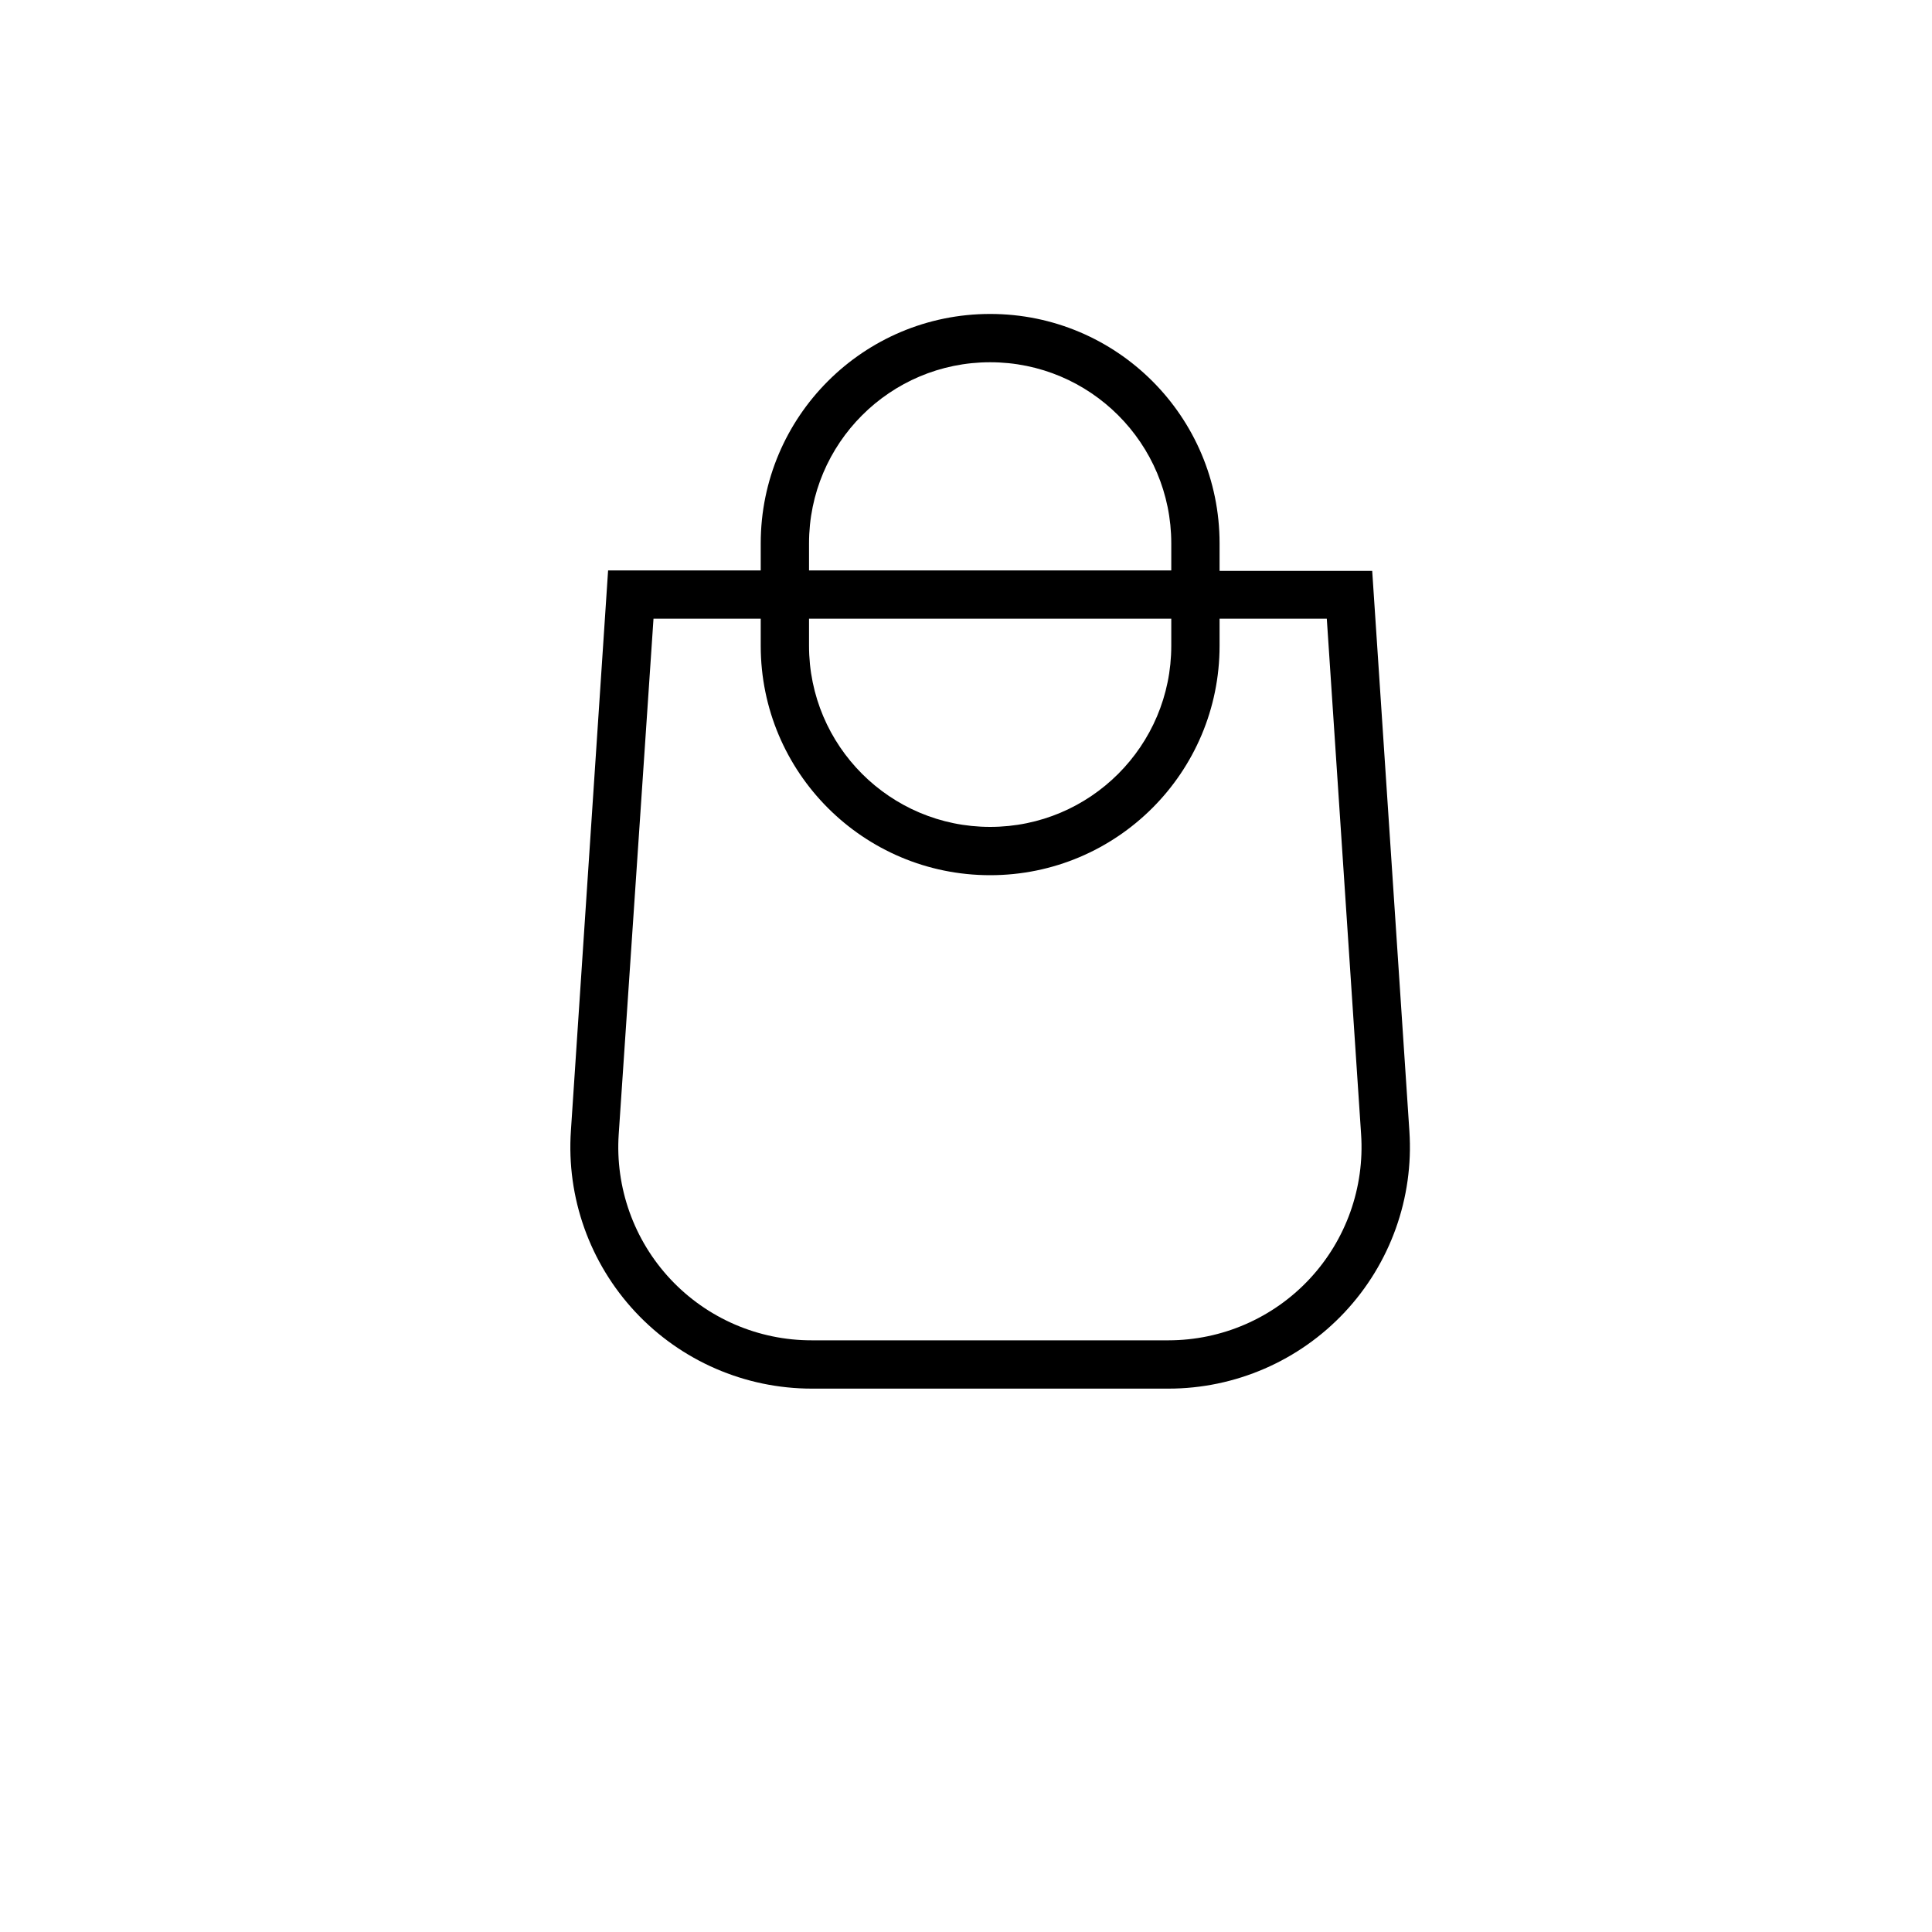
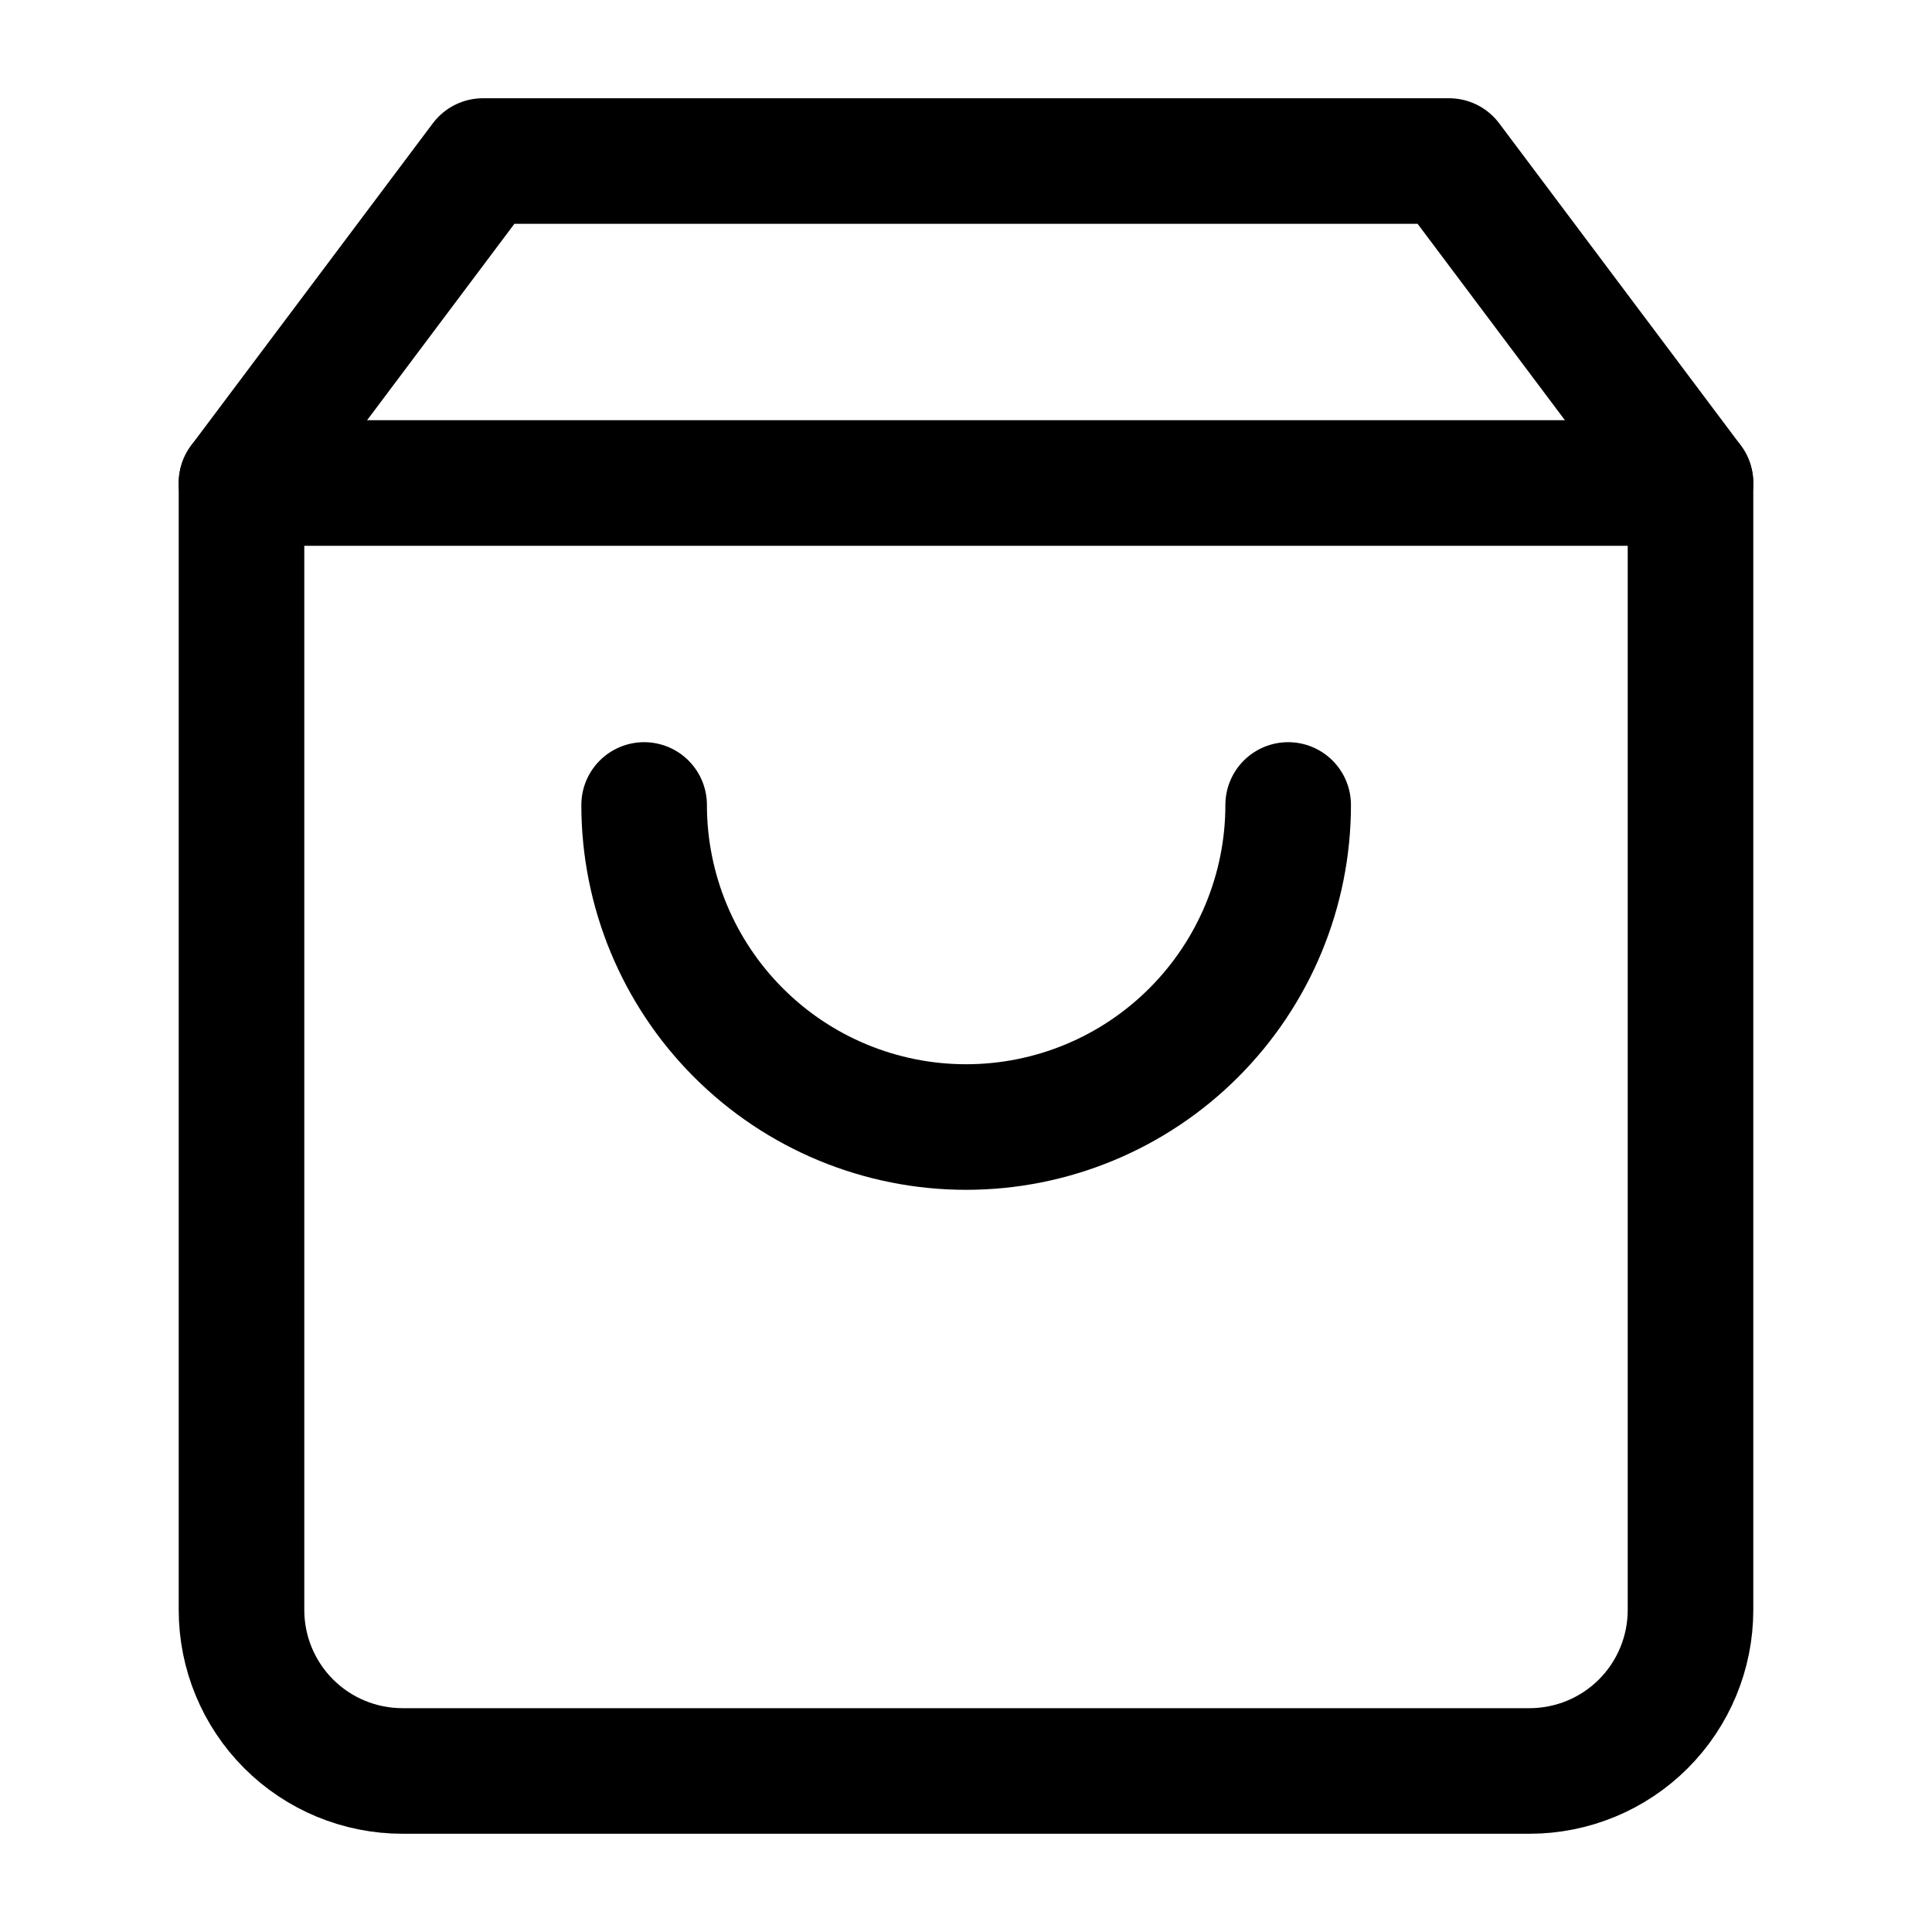
- <svg xmlns="http://www.w3.org/2000/svg" fill="none" class="icon icon-cart" viewBox="0 0 40 40">
-   <path fill="currentColor" fill-rule="evenodd" d="M20.5 6.5a4.75 4.75 0 0 0-4.75 4.75v.56h-3.16l-.77 11.6a5 5 0 0 0 4.99 5.34h7.38a5 5 0 0 0 4.99-5.33l-.77-11.6h-3.16v-.57A4.75 4.75 0 0 0 20.5 6.5m3.75 5.31v-.56a3.75 3.75 0 1 0-7.5 0v.56zm-7.5 1h7.5v.56a3.75 3.75 0 1 1-7.5 0zm-1 0v.56a4.75 4.75 0 1 0 9.5 0v-.56h2.22l.71 10.67a4 4 0 0 1-3.99 4.27h-7.38a4 4 0 0 1-4-4.27l.72-10.67z" />
+ <svg xmlns="http://www.w3.org/2000/svg" width="20" height="20" viewBox="0 0 20 20" fill="none" class="icon icon-cart">
+   <path d="M5 1.667L2.5 5V16.667C2.5 17.109 2.676 17.533 2.988 17.845C3.301 18.158 3.725 18.333 4.167 18.333H15.833C16.275 18.333 16.699 18.158 17.012 17.845C17.324 17.533 17.5 17.109 17.5 16.667V5L15 1.667H5Z" stroke="currentColor" stroke-width="1.3" stroke-linecap="round" stroke-linejoin="round" />
+   <path d="M2.5 5H17.5" stroke="currentColor" stroke-width="1.3" stroke-linecap="round" stroke-linejoin="round" />
+   <path d="M13.335 8.333C13.335 9.217 12.983 10.065 12.358 10.69C11.733 11.316 10.885 11.667 10.001 11.667C9.117 11.667 8.269 11.316 7.644 10.69C7.019 10.065 6.668 9.217 6.668 8.333" stroke="currentColor" stroke-width="1.3" stroke-linecap="round" stroke-linejoin="round" />
</svg>
